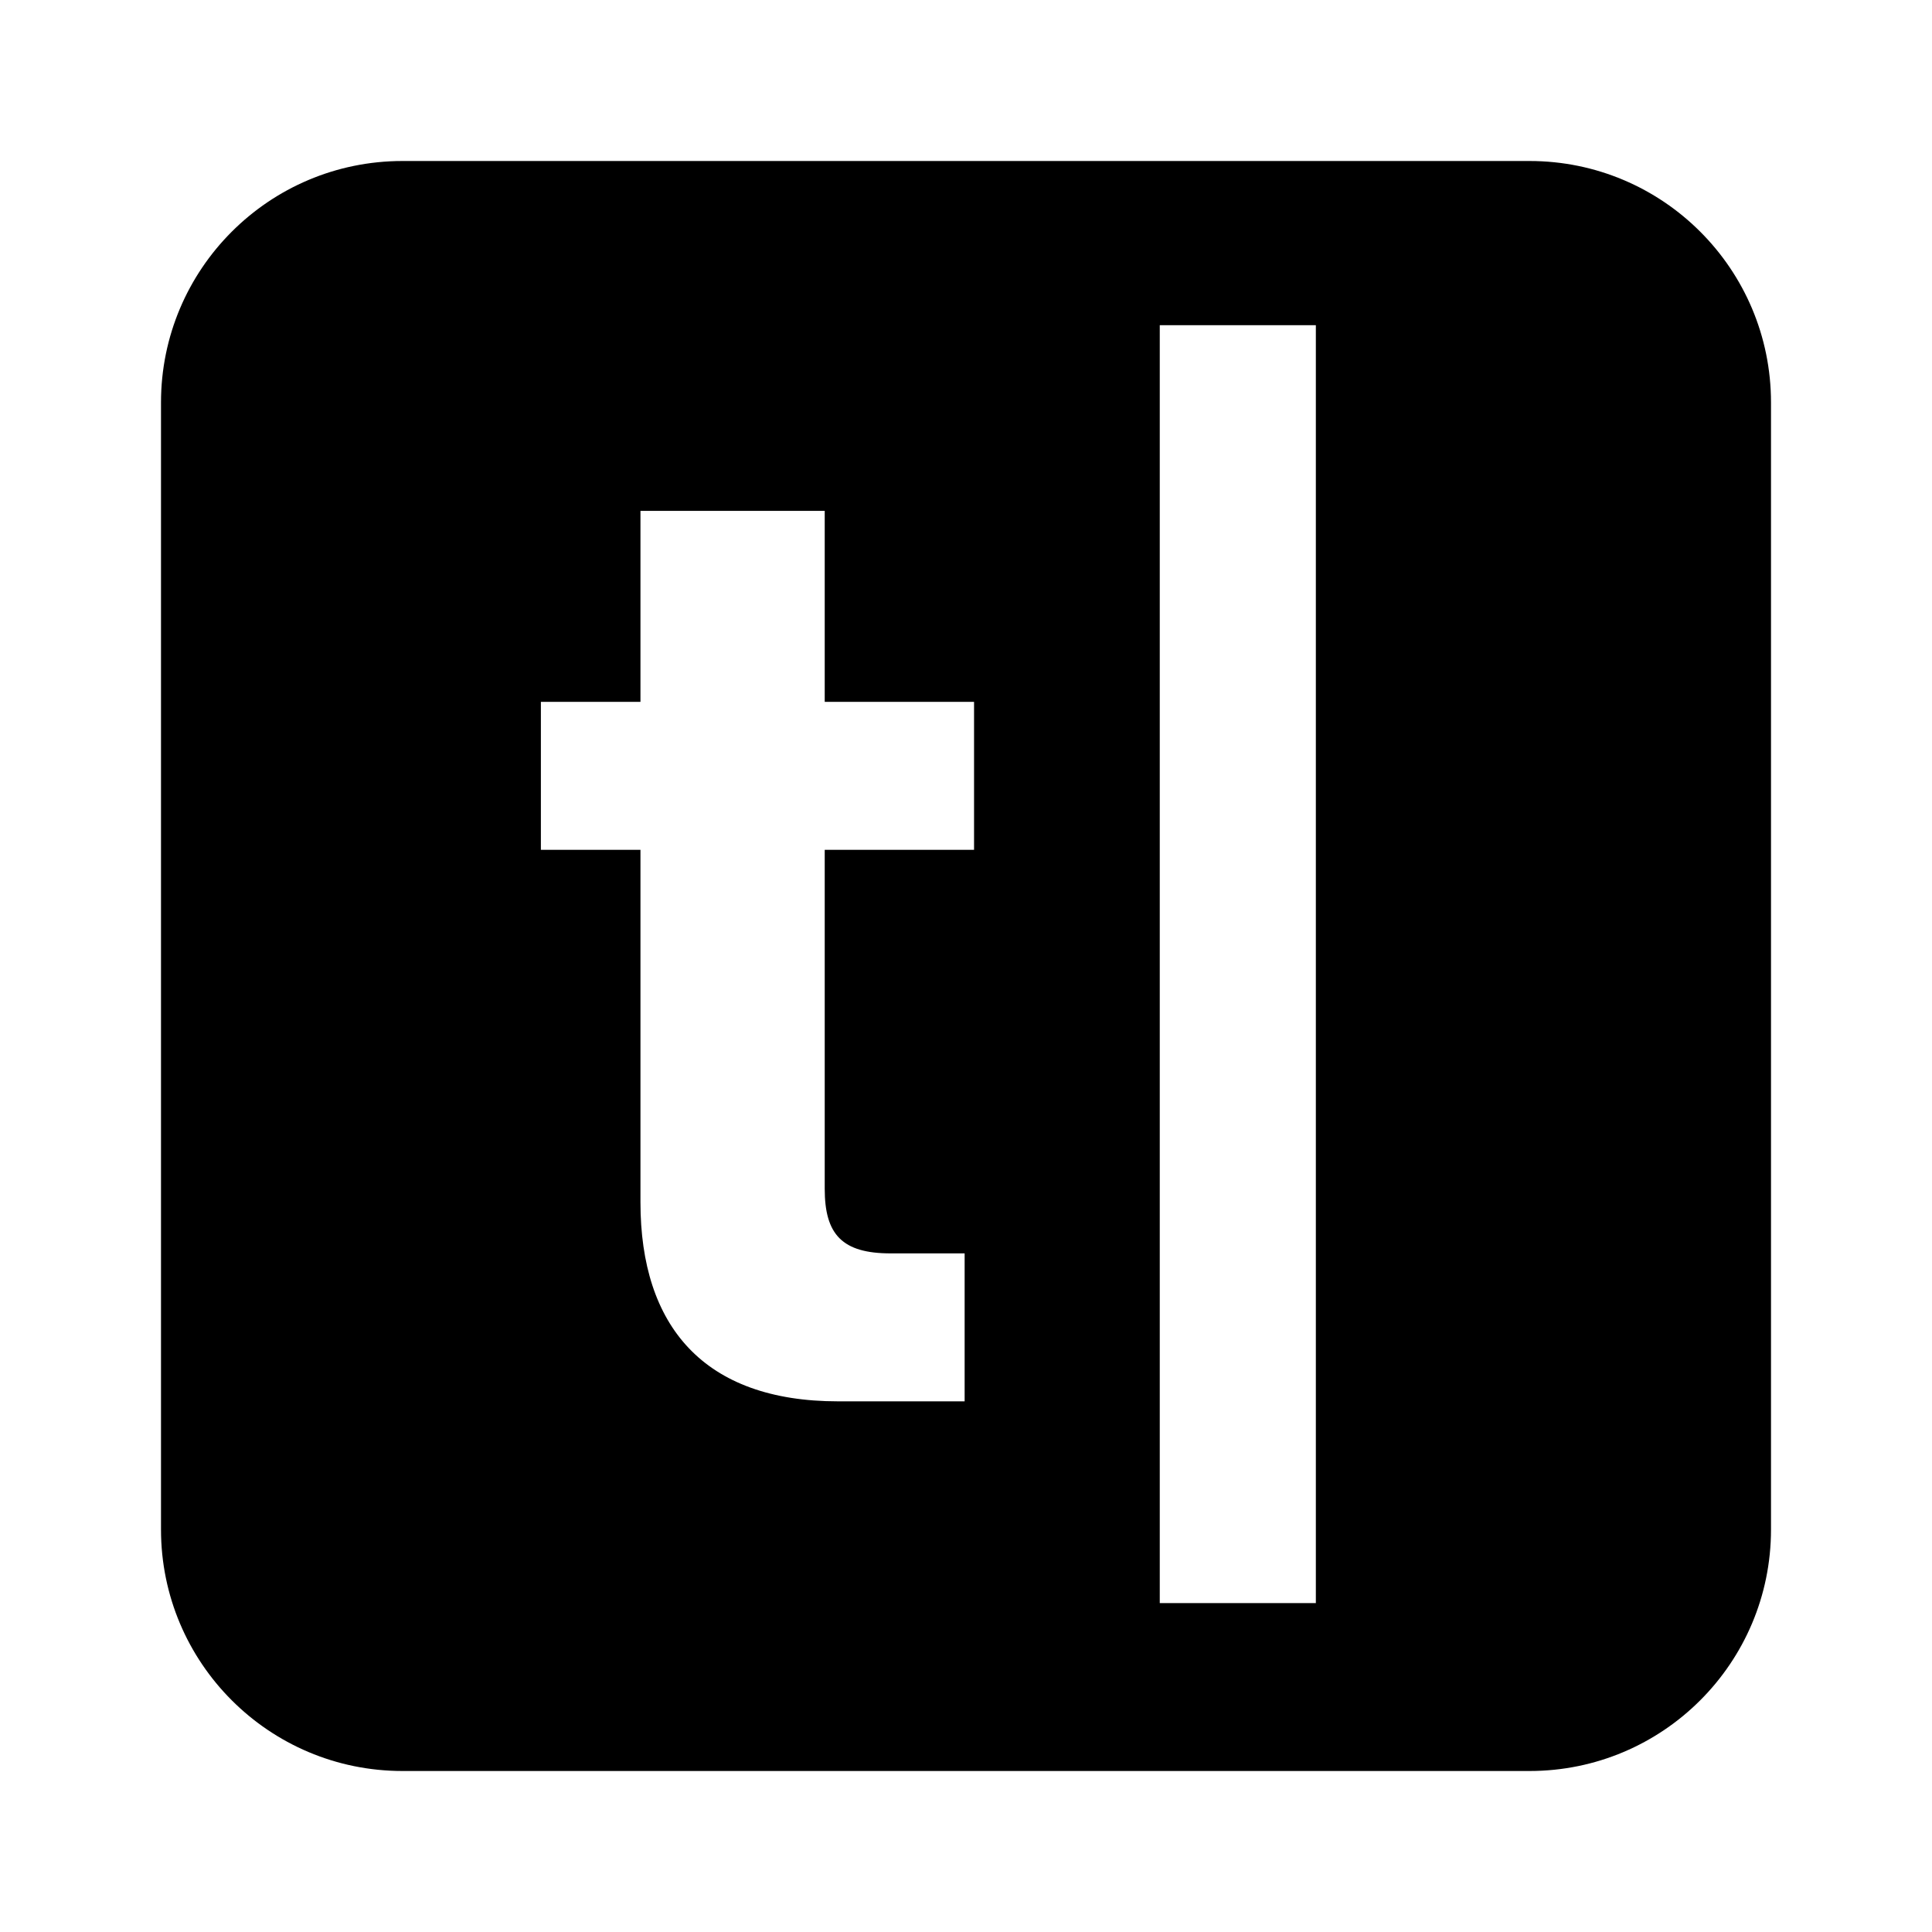
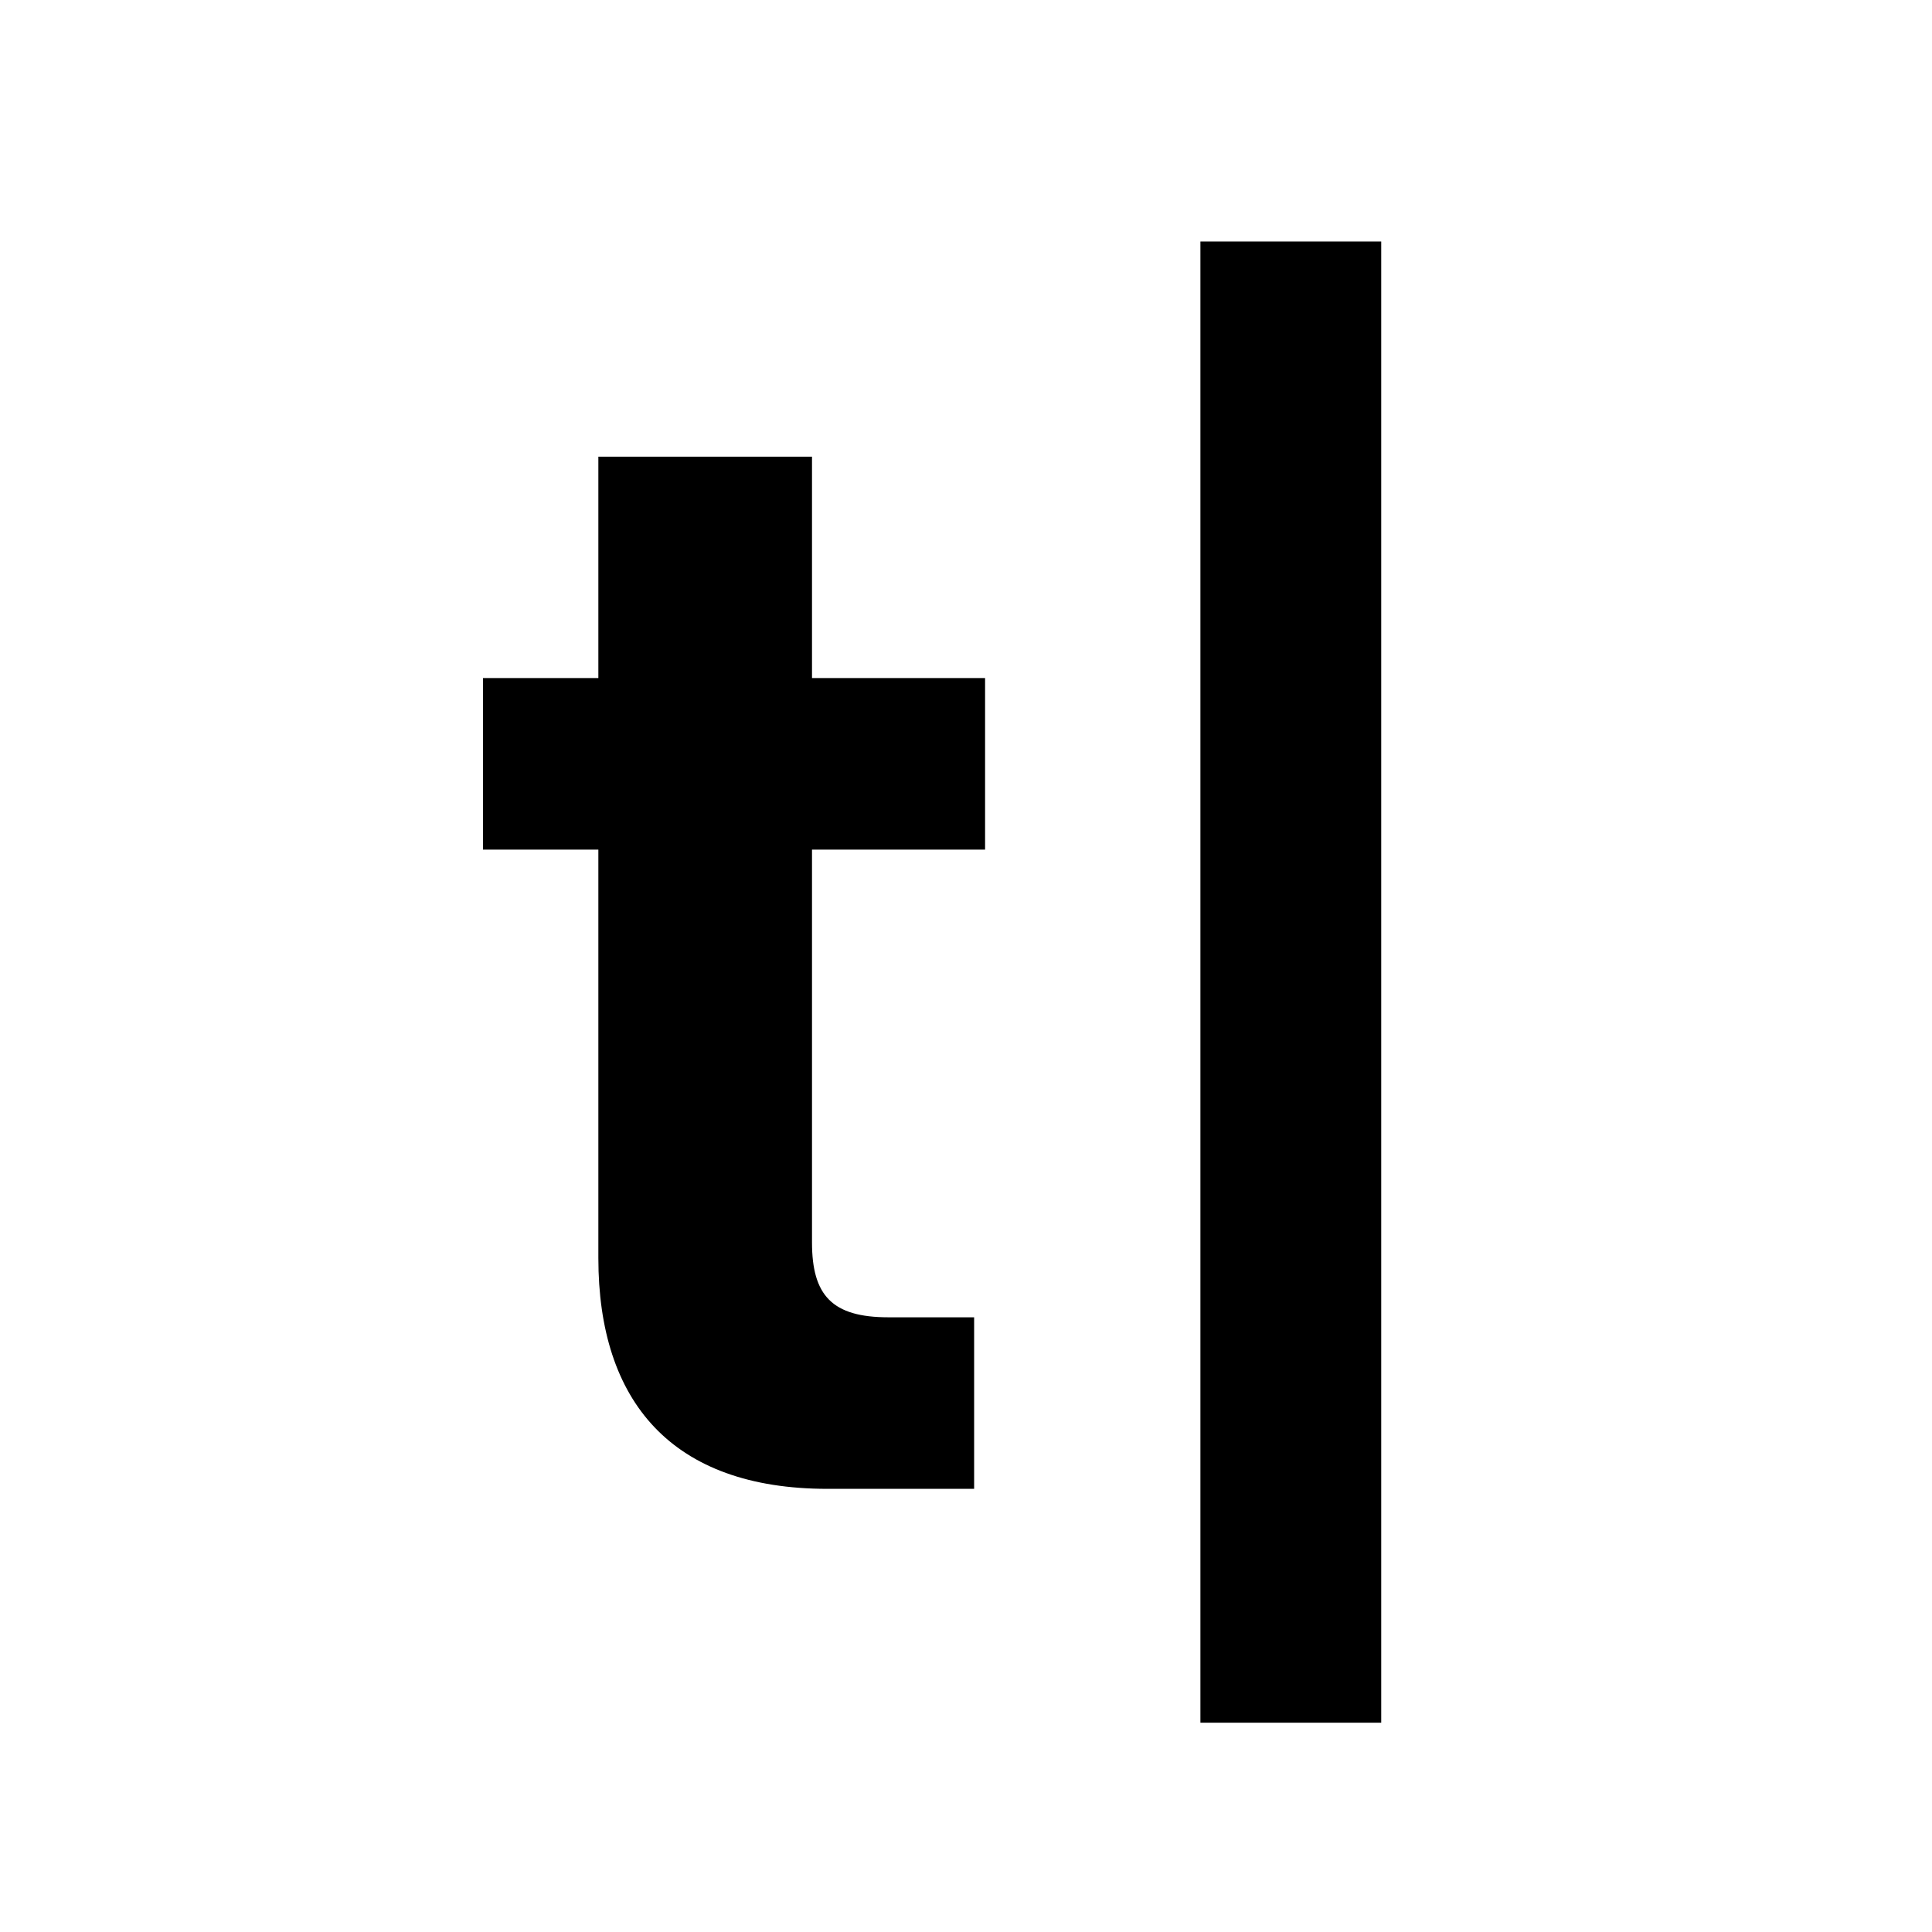
<svg xmlns="http://www.w3.org/2000/svg" width="24" height="24" viewBox="0 0 24 24" fill="none">
-   <path fill-rule="evenodd" clip-rule="evenodd" d="M2 5C2 3.343 3.343 2 5 2H19C20.657 2 22 3.343 22 5V19C22 20.657 20.657 22 19 22H5C3.343 22 2 20.657 2 19V5ZM14.407 19.914H16.346V4.04H14.407V19.914ZM10.412 17.408H11.983V15.57H11.064C10.462 15.57 10.245 15.336 10.245 14.768V10.557H12.1V8.719H10.245V6.346H7.956V8.719H6.719V10.557H7.956V14.935C7.956 16.472 8.741 17.408 10.412 17.408Z" fill="currentcolor" />
+   <path d="M17.158 21.4H14.912V3H17.158V21.4Z" fill="currentcolor" />
+   <path d="M12.101 18.495H10.28C8.344 18.495 7.433 17.41 7.433 15.628V10.554H6V8.423H7.433V5.673H10.087V8.423H12.237V10.554H10.087V15.434C10.087 16.093 10.338 16.364 11.036 16.364H12.101V18.495Z" fill="currentcolor" />
</svg>
